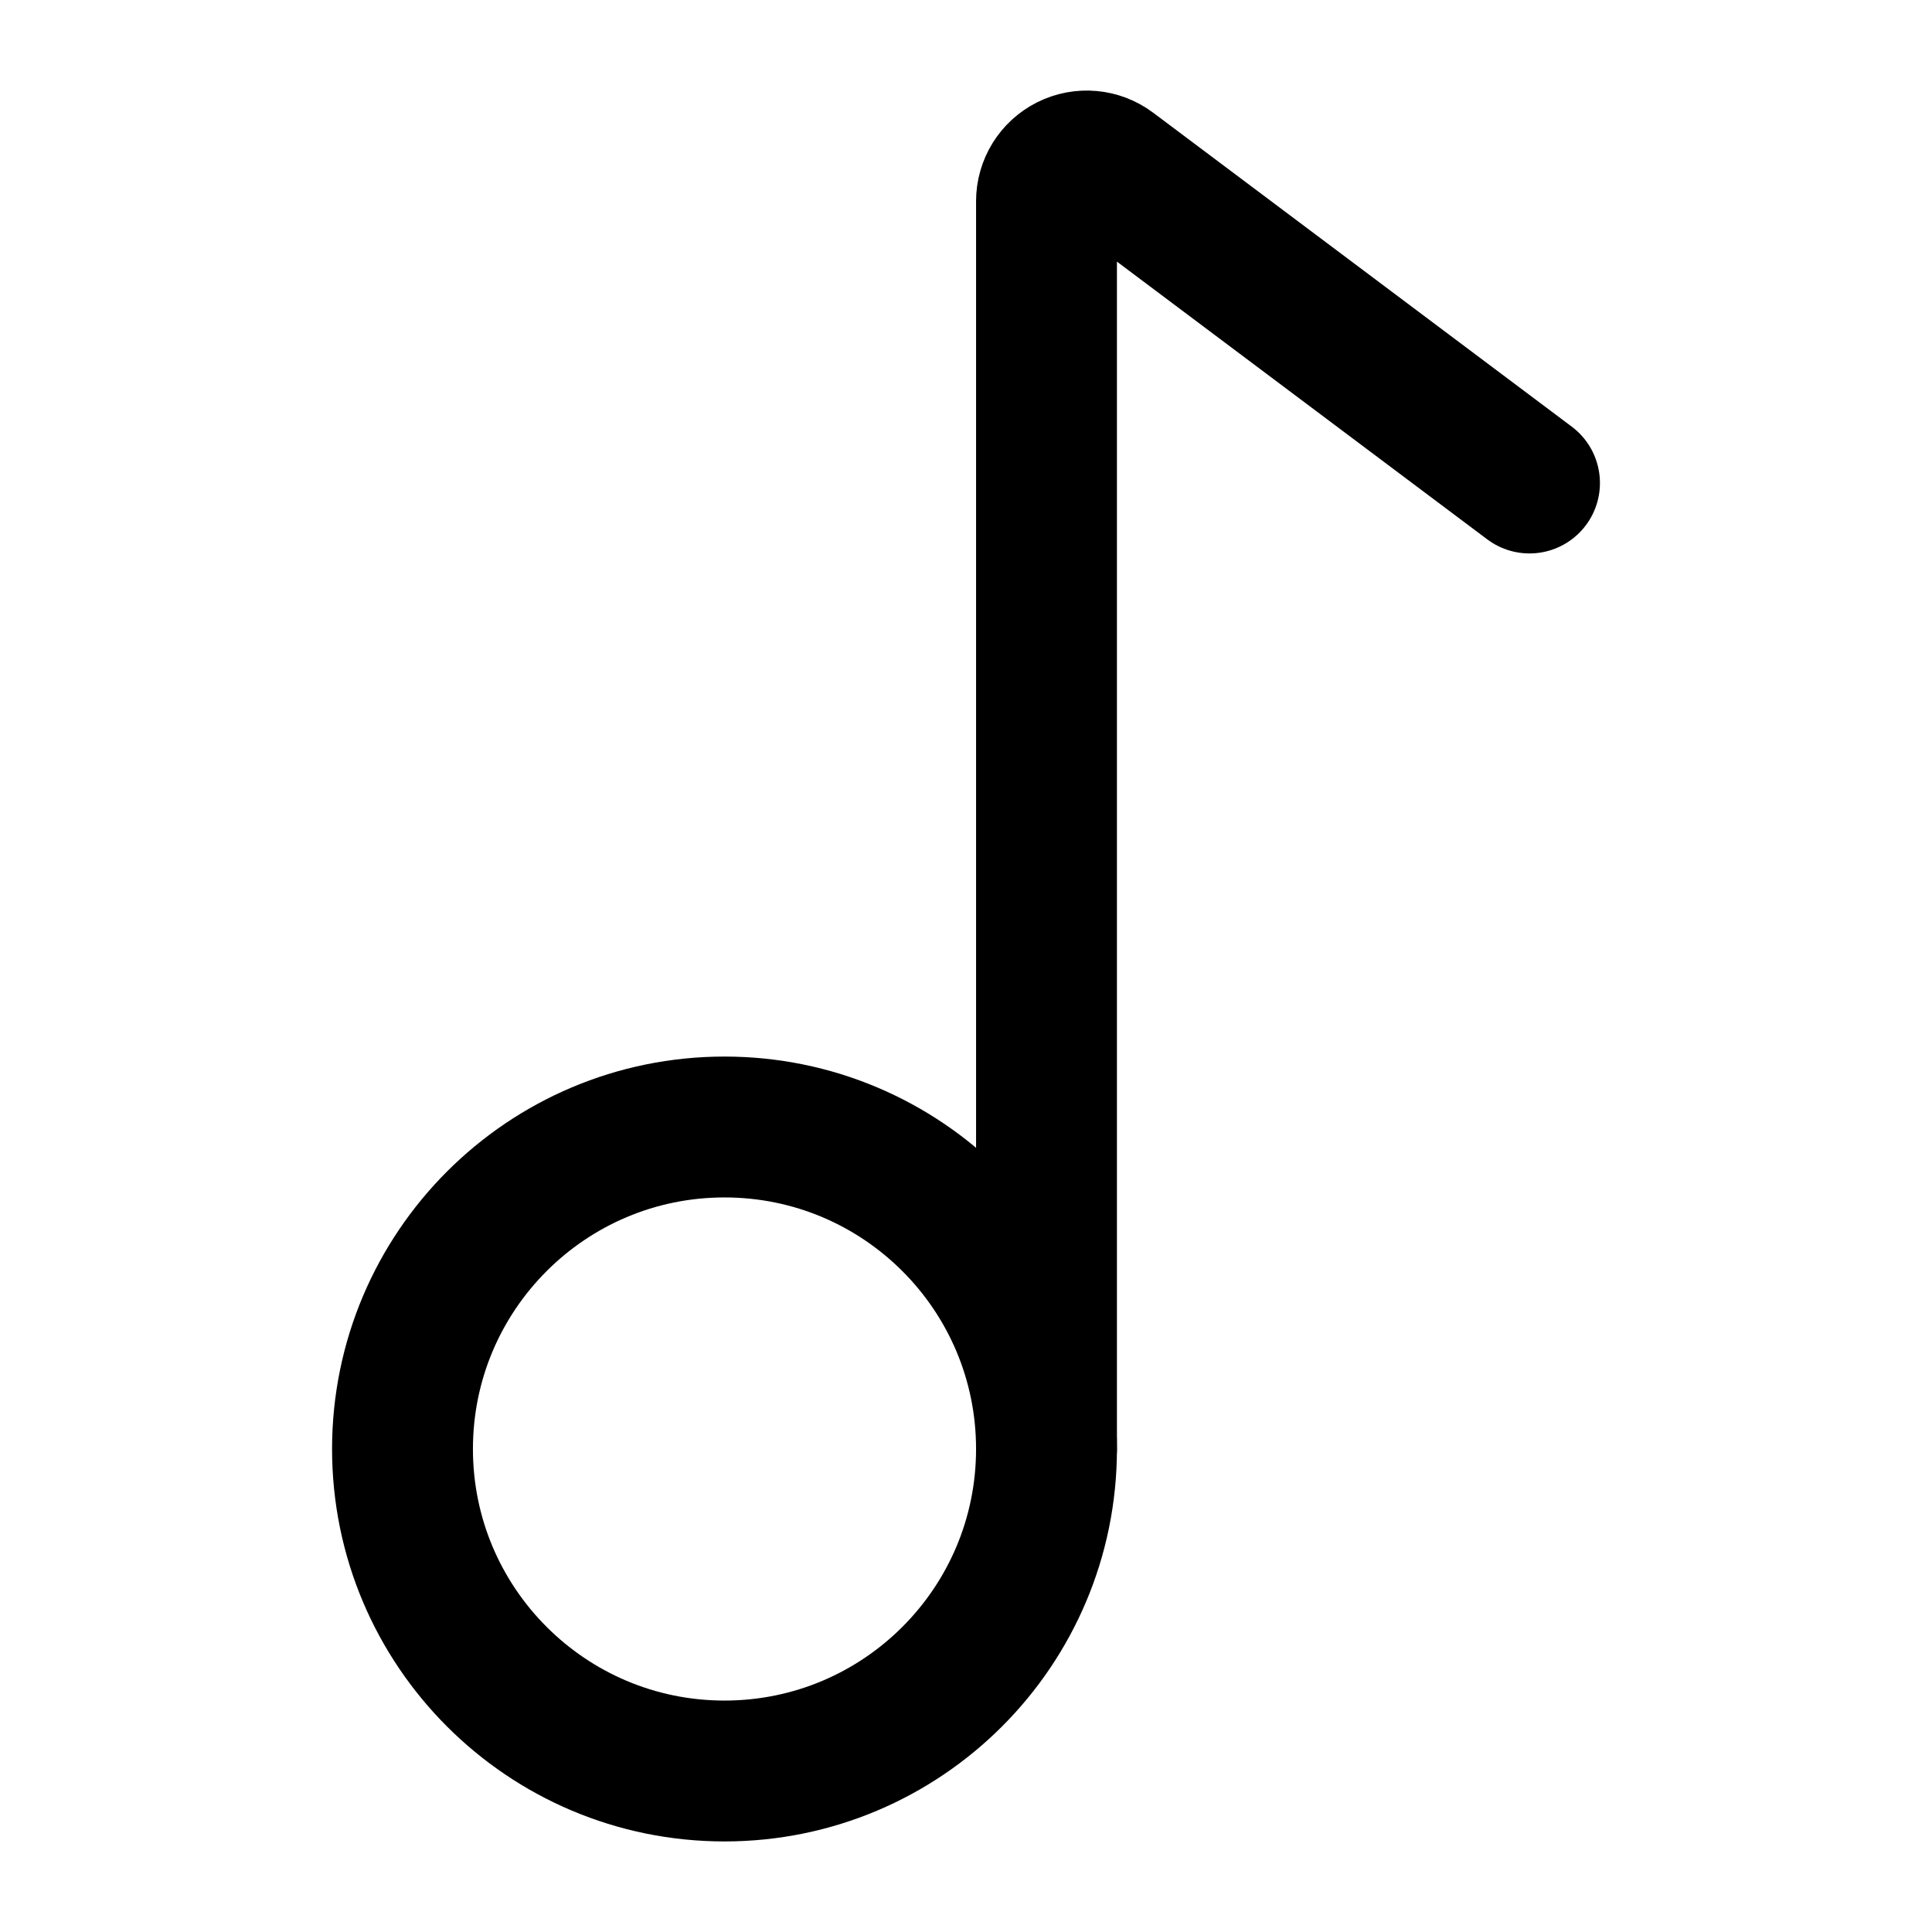
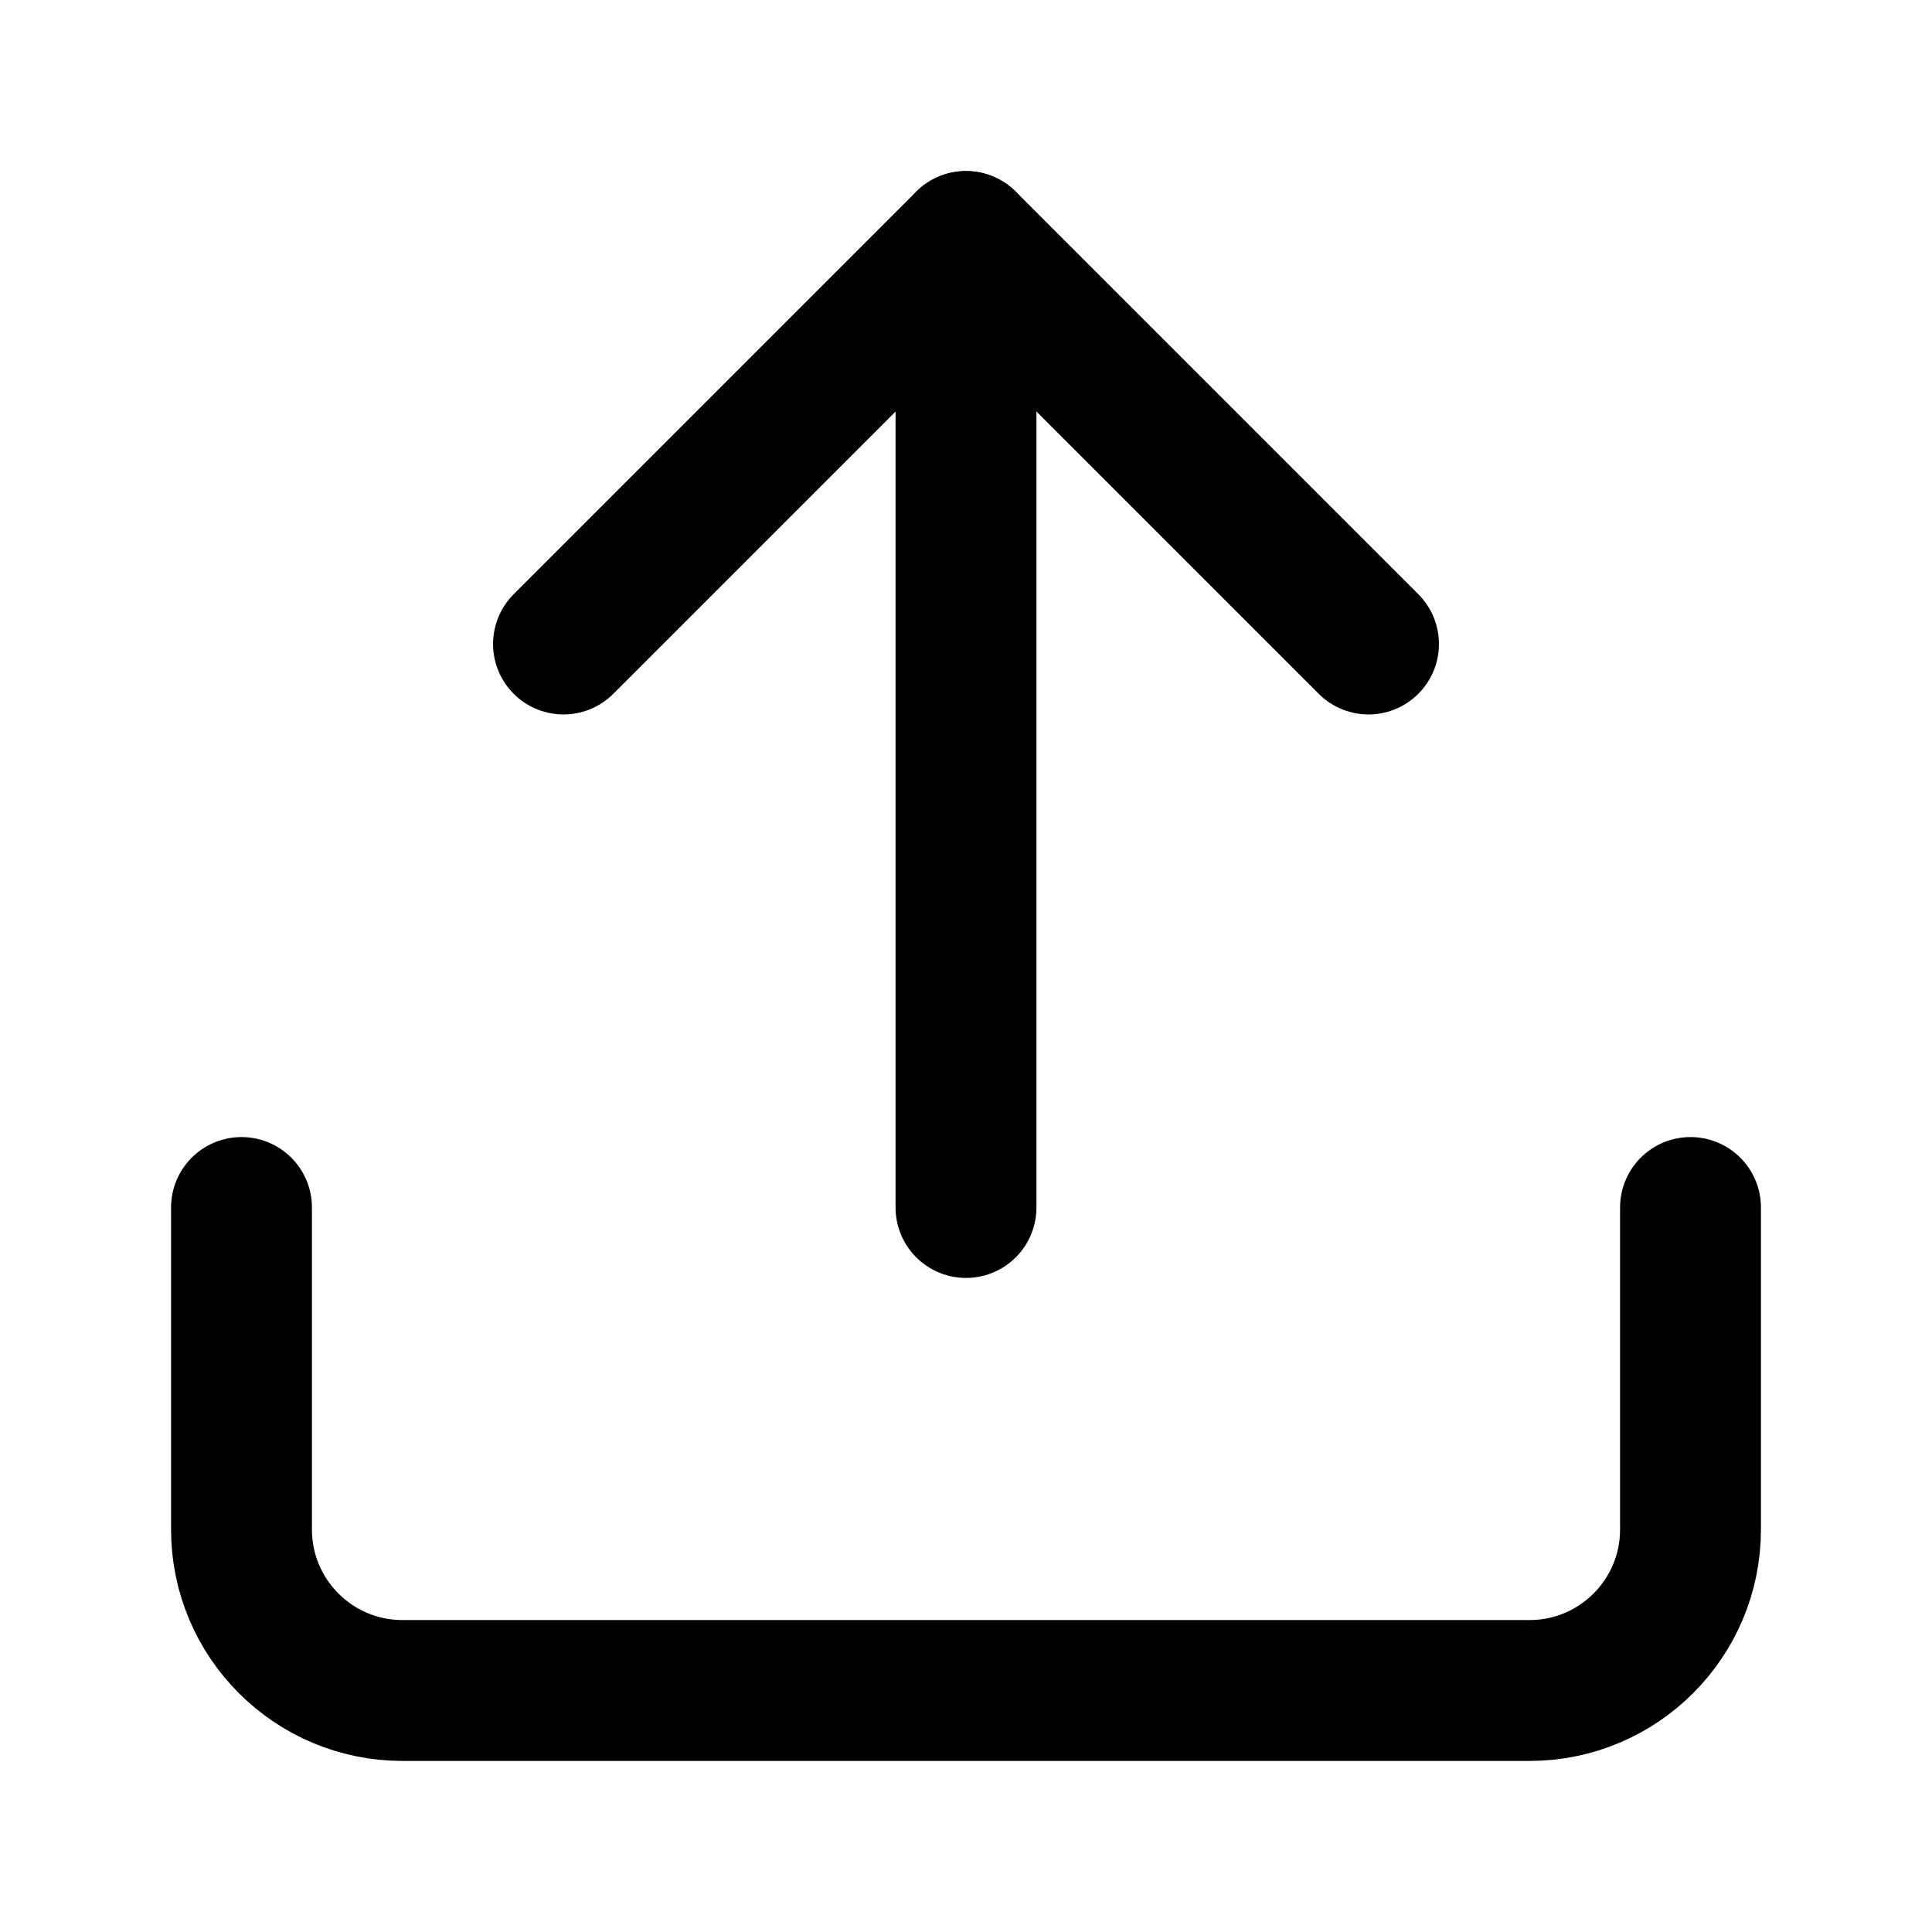
<svg xmlns="http://www.w3.org/2000/svg" width="24" height="24" viewBox="0 0 24 24" fill="none" stroke="currentColor" stroke-width="1.75" stroke-linecap="round" stroke-linejoin="round">
-   <path d="m19 6-5.2-3.9a.5.5 0 0 0-.8.4V18" />
-   <circle cx="9" cy="18" r="4" />
+   <path d="M12 3v12" />
+   <path d="m17 8-5-5-5 5" />
+   <path d="M21 15v4a2 2 0 0 1-2 2H5a2 2 0 0 1-2-2v-4" />
</svg>
